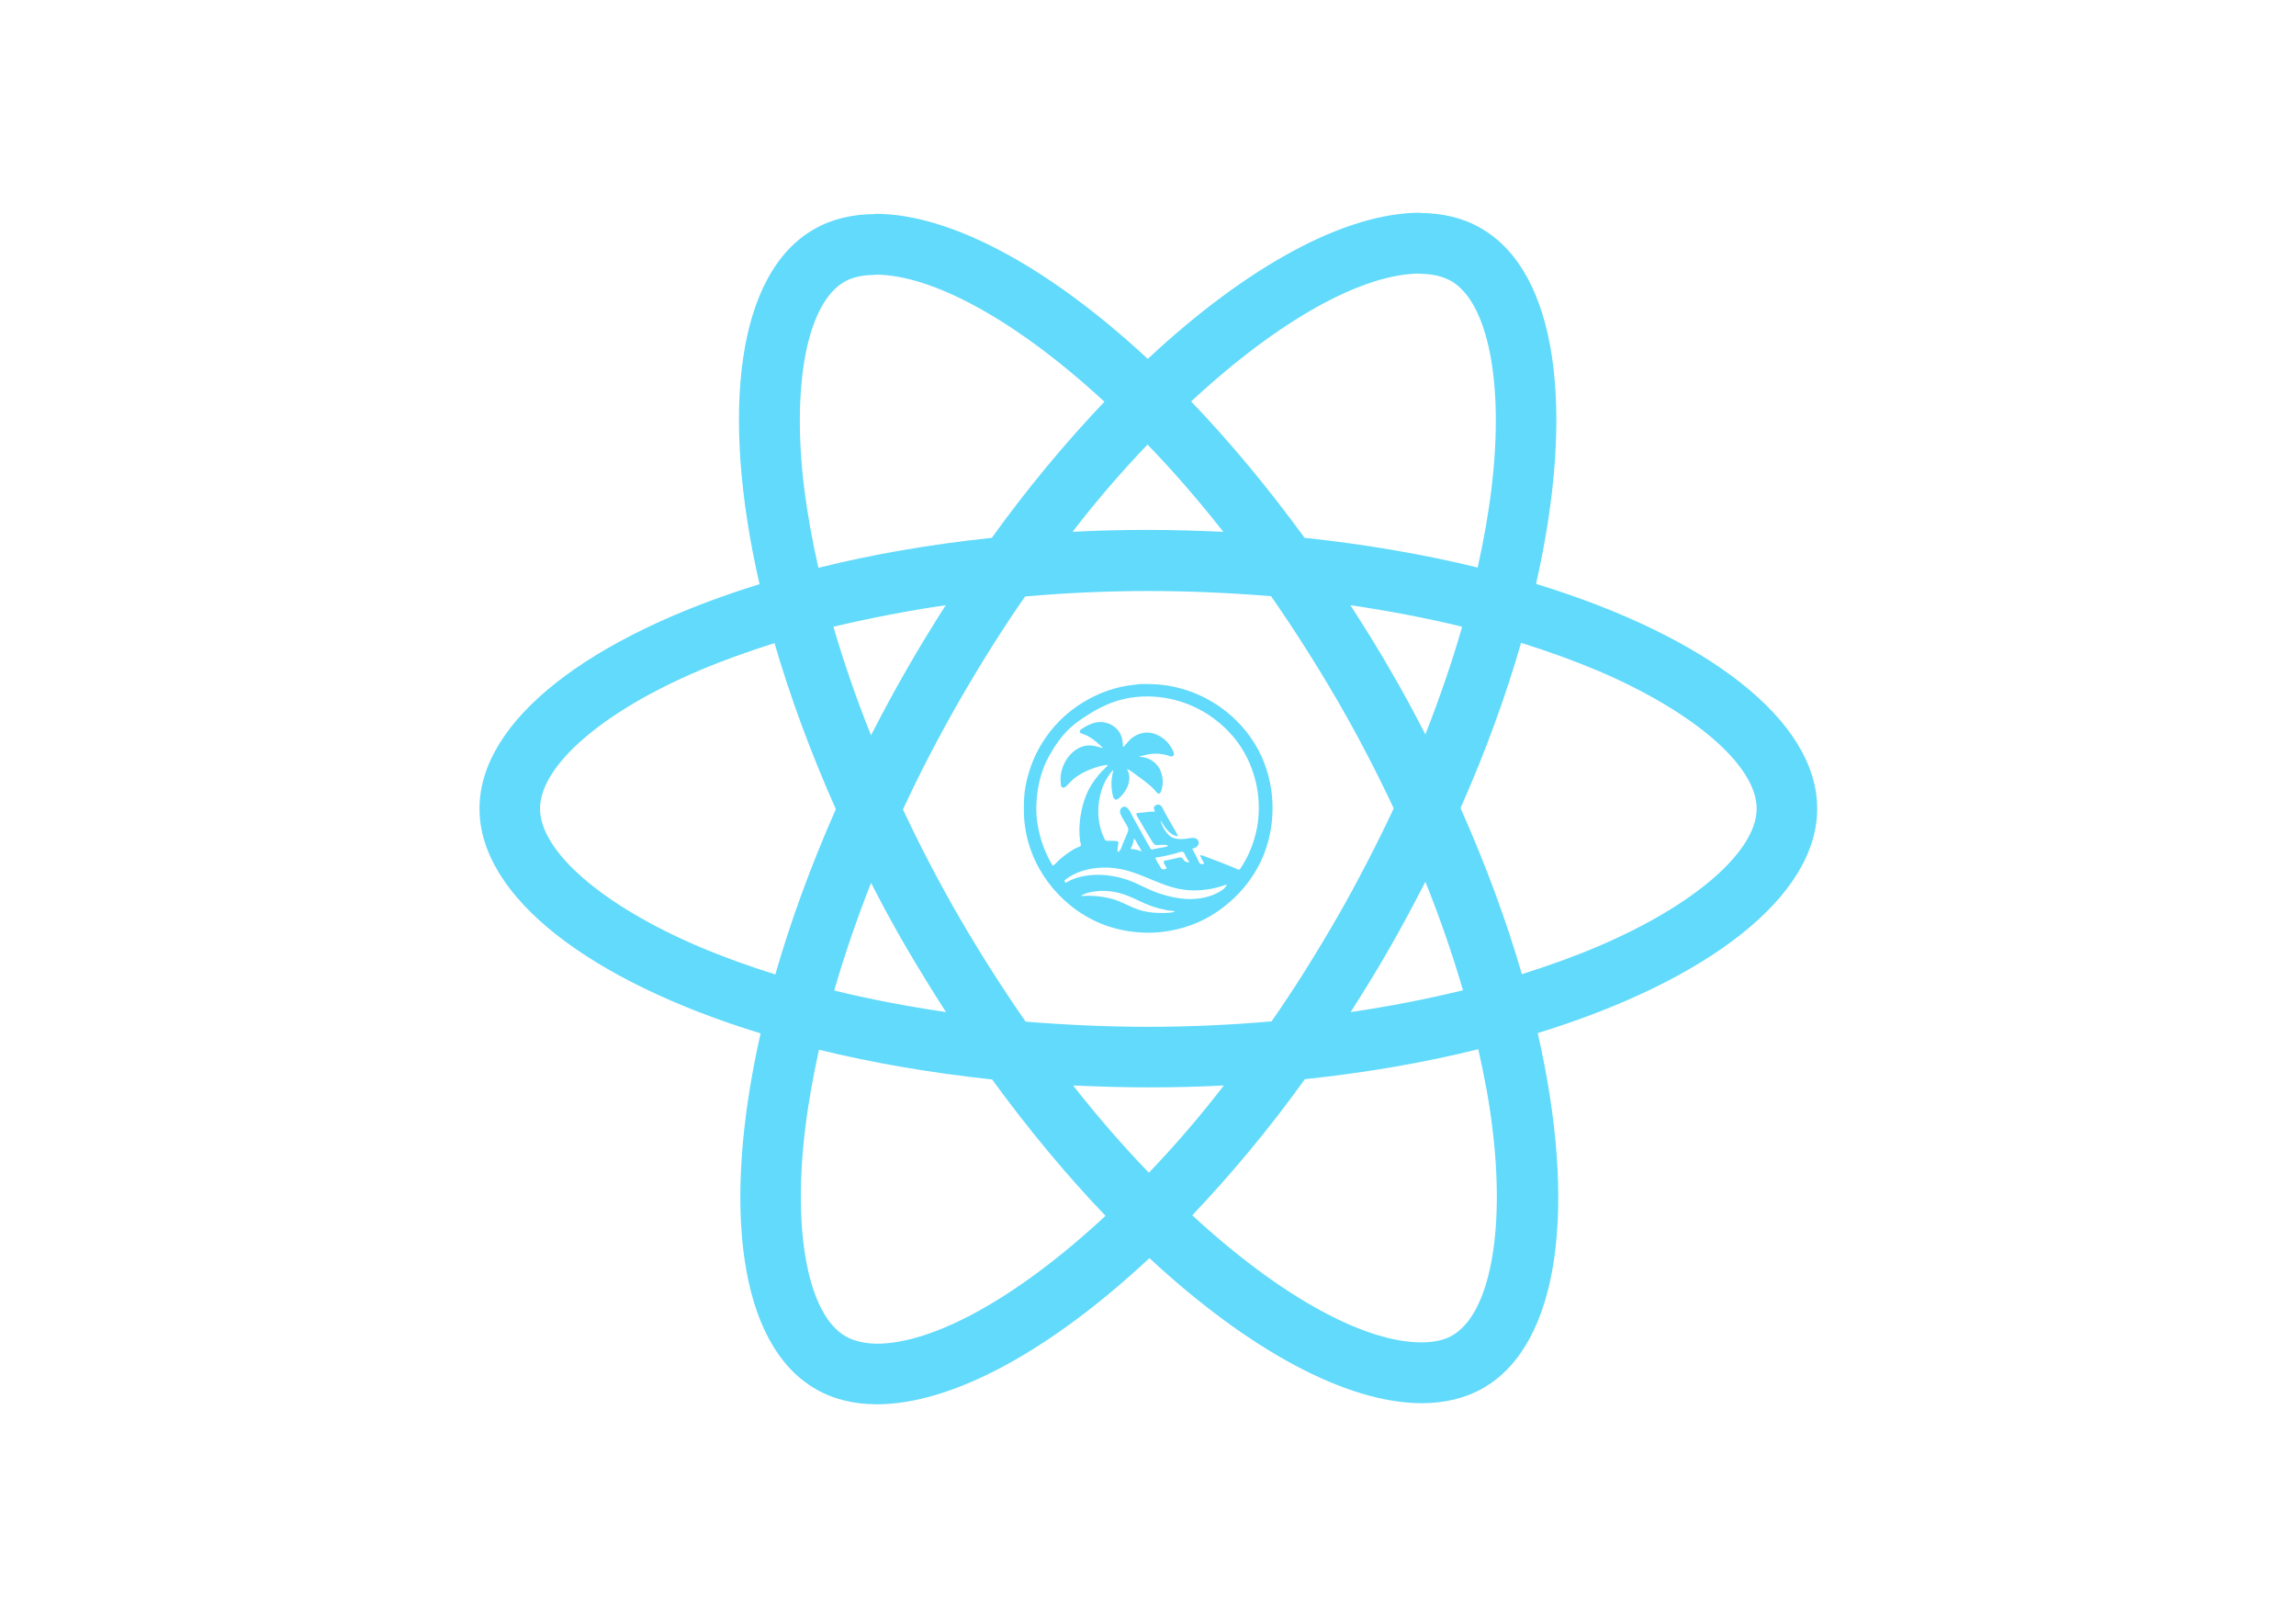
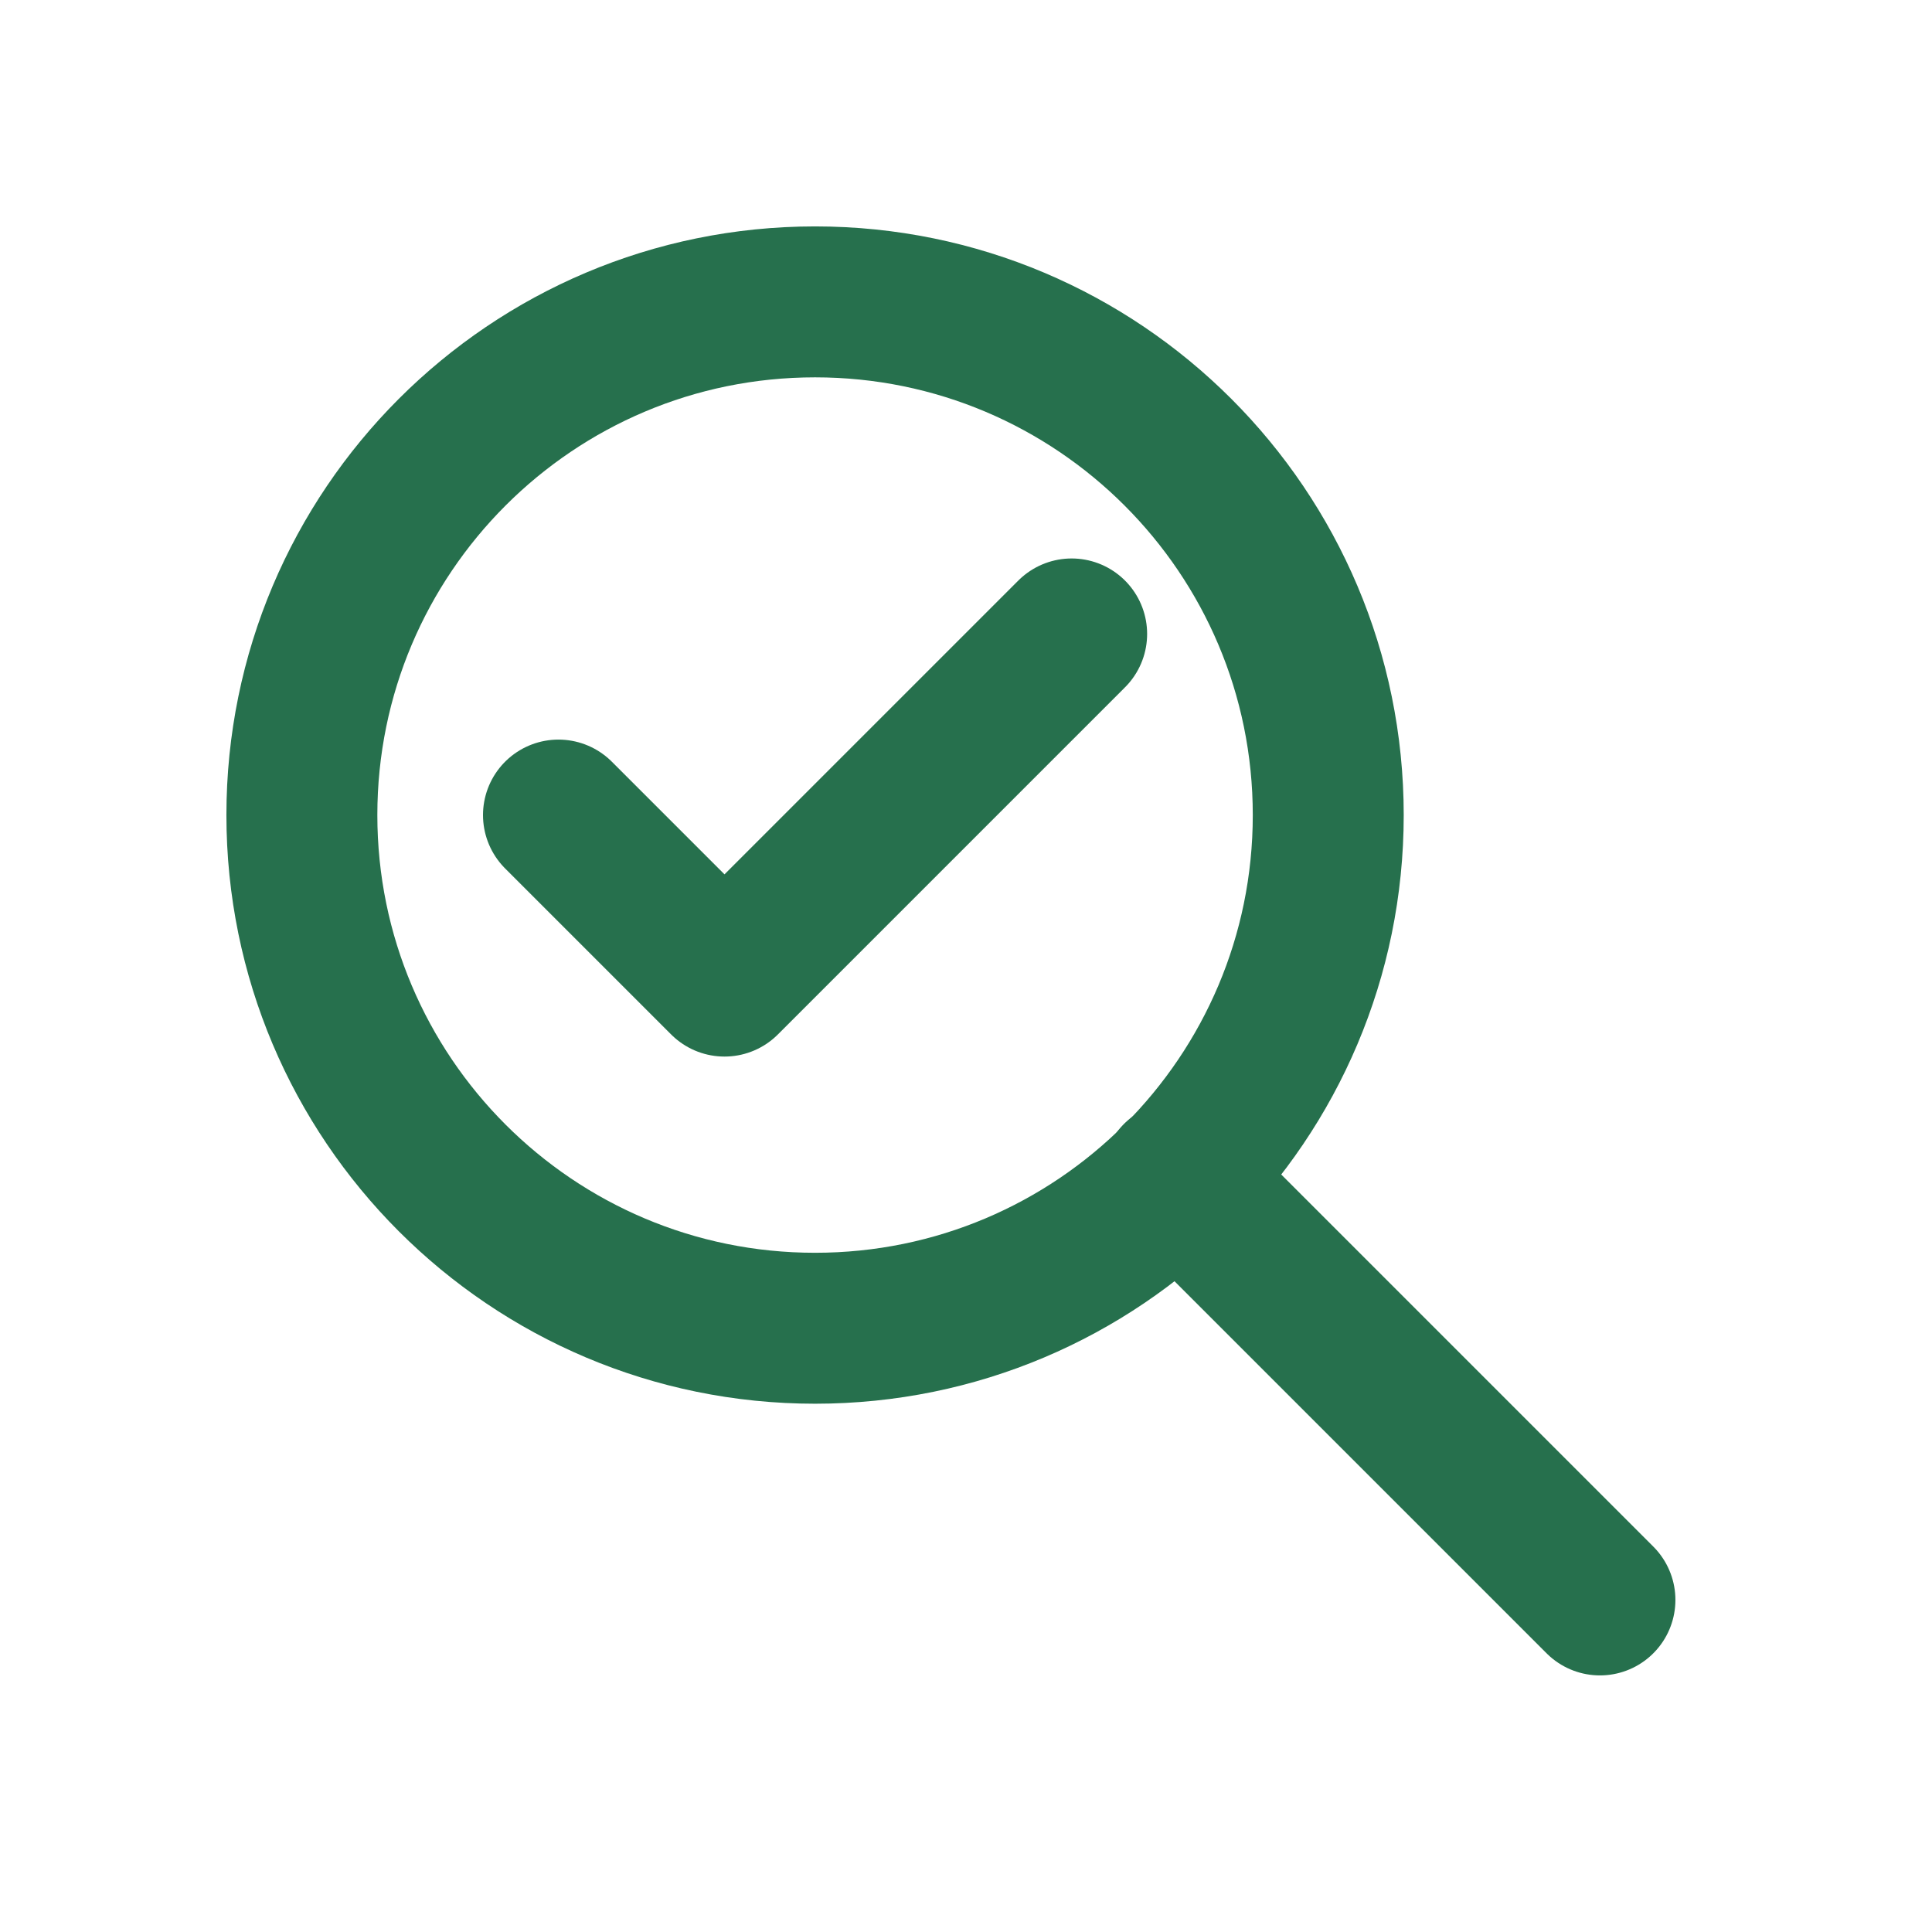
- <svg xmlns="http://www.w3.org/2000/svg" width="5355px" height="3786px" viewBox="0 0 5355 3786" version="1.1">
-   <g id="logo" stroke="none" fill="none" transform="translate(0.9778, 0)" fill-rule="evenodd" stroke-width="1">
-     <g id="Layer_1" transform="translate(1117.351, 496.0658)" fill="#61DAFB">
-       <g id="Group" fill-rule="nonzero">
-         <path d="M3119.934,1389.62 C3119.934,1182.926 2861.105,987.044 2464.277,865.571 C2555.853,461.087 2515.153,139.28 2335.817,36.251 C2294.481,12.084 2246.149,0.636 2193.366,0.636 L2193.366,142.46 C2222.619,142.46 2246.149,148.184 2265.863,158.995 C2352.351,208.602 2389.872,397.489 2360.619,640.434 C2353.623,700.216 2342.176,763.178 2328.186,827.412 C2203.541,796.885 2067.449,773.354 1924.362,758.09 C1838.51,640.434 1749.478,533.589 1659.81,440.099 C1867.127,247.397 2061.726,141.824 2194.002,141.824 L2194.002,0 C2019.117,0 1790.178,124.652 1558.695,340.886 C1327.212,125.924 1098.273,2.544 923.389,2.544 L923.389,144.368 C1055.029,144.368 1250.263,249.305 1457.58,440.735 C1368.548,534.225 1279.516,640.434 1194.936,758.09 C1051.213,773.354 915.121,796.885 790.477,828.048 C775.85,764.45 765.039,702.76 757.408,643.614 C727.518,400.669 764.403,211.782 850.255,161.539 C869.333,150.092 894.135,145.004 923.389,145.004 L923.389,3.18 C869.969,3.18 821.638,14.628 779.666,38.795 C600.966,141.824 560.901,462.995 653.113,866.207 C257.557,988.316 0,1183.562 0,1389.62 C0,1595.678 258.829,1792.197 655.657,1913.669 C564.081,2318.154 604.781,2639.961 784.117,2742.99 C825.453,2767.157 873.785,2778.605 927.204,2778.605 C1102.088,2778.605 1331.028,2653.952 1562.511,2437.718 C1793.994,2652.68 2022.933,2776.061 2197.817,2776.061 C2251.236,2776.061 2299.568,2764.613 2341.54,2740.446 C2520.24,2637.417 2560.305,2316.246 2468.093,1913.033 C2862.377,1791.561 3119.934,1595.678 3119.934,1389.62 L3119.934,1389.62 Z M2291.937,965.42 C2268.407,1047.462 2239.154,1132.048 2206.085,1216.633 C2180.011,1165.755 2152.665,1114.876 2122.776,1063.998 C2093.523,1013.119 2062.362,963.513 2031.2,915.178 C2121.504,928.534 2208.628,945.069 2291.937,965.42 Z M2000.675,1642.741 C1951.072,1728.599 1900.196,1810.004 1847.413,1885.686 C1752.658,1893.954 1656.63,1898.406 1559.967,1898.406 C1463.304,1898.406 1367.912,1893.954 1273.793,1886.322 C1221.01,1810.64 1169.498,1729.871 1119.895,1644.649 C1071.563,1561.335 1027.683,1476.75 987.619,1391.528 C1027.047,1306.307 1071.563,1221.085 1119.259,1137.772 C1168.862,1051.914 1219.738,970.508 1272.521,894.826 C1367.276,886.559 1463.304,882.107 1559.967,882.107 C1656.63,882.107 1752.022,886.559 1846.141,894.19 C1898.924,969.872 1950.436,1050.642 2000.039,1135.864 C2048.371,1219.177 2092.251,1303.763 2132.315,1388.984 C2092.251,1474.206 2048.371,1559.428 2000.675,1642.741 Z M2206.085,1560.063 C2240.425,1645.285 2269.679,1730.507 2293.845,1813.184 C2210.536,1833.536 2122.776,1850.707 2031.836,1864.063 C2062.998,1815.092 2094.159,1764.85 2123.412,1713.335 C2152.665,1662.457 2180.011,1610.942 2206.085,1560.063 Z M1561.239,2238.656 C1502.096,2177.602 1442.954,2109.552 1384.447,2035.142 C1441.682,2037.686 1500.188,2039.594 1559.331,2039.594 C1618.474,2039.594 1678.252,2038.322 1736.123,2035.142 C1678.888,2109.552 1619.746,2177.602 1561.239,2238.656 Z M1088.098,1864.063 C997.794,1850.707 910.67,1834.172 827.361,1813.82 C850.891,1731.779 880.144,1647.193 913.213,1562.607 C939.287,1613.486 966.633,1664.365 996.522,1715.243 C1026.411,1766.122 1056.936,1815.728 1088.098,1864.063 Z M1558.059,540.585 C1617.202,601.639 1676.344,669.689 1734.851,744.099 C1677.616,741.555 1619.11,739.647 1559.967,739.647 C1500.824,739.647 1441.046,740.919 1383.175,744.099 C1440.41,669.689 1499.552,601.639 1558.059,540.585 Z M1087.462,915.178 C1056.301,964.148 1025.139,1014.391 995.886,1065.906 C966.633,1116.784 939.287,1167.663 913.213,1218.541 C878.873,1133.32 849.619,1048.098 825.453,965.42 C908.762,945.705 996.522,928.534 1087.462,915.178 Z M511.934,1711.427 C286.81,1615.394 141.179,1489.47 141.179,1389.62 C141.179,1289.771 286.81,1163.211 511.934,1067.814 C566.625,1044.282 626.403,1023.295 688.09,1003.579 C724.339,1128.232 772.034,1257.972 831.177,1390.892 C772.67,1523.177 725.61,1652.281 689.998,1776.297 C627.039,1756.582 567.261,1734.959 511.934,1711.427 Z M854.071,2620.245 C767.583,2570.639 730.062,2381.752 759.315,2138.807 C766.311,2079.025 777.758,2016.062 791.748,1951.828 C916.393,1982.355 1052.485,2005.887 1195.572,2021.15 C1281.424,2138.807 1370.456,2245.652 1460.124,2339.141 C1252.807,2531.844 1058.208,2637.417 925.932,2637.417 C897.315,2636.781 873.149,2631.057 854.071,2620.245 L854.071,2620.245 Z M2362.526,2135.627 C2392.416,2378.572 2355.531,2567.459 2269.679,2617.701 C2250.601,2629.149 2225.799,2634.237 2196.545,2634.237 C2064.905,2634.237 1869.671,2529.3 1662.354,2337.869 C1751.386,2244.38 1840.418,2138.171 1924.998,2020.514 C2068.721,2005.251 2204.813,1981.719 2329.457,1950.556 C2344.084,2014.791 2355.531,2076.481 2362.526,2135.627 L2362.526,2135.627 Z M2607.364,1711.427 C2552.673,1734.959 2492.895,1755.946 2431.208,1775.661 C2394.959,1651.009 2347.264,1521.269 2288.121,1388.348 C2346.628,1256.064 2393.688,1126.96 2429.3,1002.943 C2492.259,1022.659 2552.037,1044.282 2608,1067.814 C2833.124,1163.847 2978.755,1289.771 2978.755,1389.62 C2978.755,1489.47 2832.488,1616.03 2607.364,1711.427 L2607.364,1711.427 Z" id="Shape" />
-       </g>
-       <path d="M1537.378,1099.483 C1545.027,1098.477 1553.107,1099.162 1560.816,1099.162 C1589.375,1099.162 1617.414,1103.603 1644.738,1112.019 C1679.61,1122.761 1712.09,1139.935 1740.757,1162.53 C1775.894,1190.223 1805.008,1226.547 1823.69,1267.313 C1858.642,1343.584 1858.386,1436.017 1822.577,1511.966 C1799.423,1561.073 1762.278,1602.174 1717.319,1632.147 C1680.636,1656.602 1637.733,1671.571 1594.082,1676.871 C1538.521,1683.618 1478.454,1673.759 1428.506,1648.109 C1334.74,1599.956 1270.993,1503.042 1269.732,1396.835 C1269.489,1376.359 1269.807,1355.76 1273.855,1335.483 C1280.447,1302.459 1291.94,1270.537 1309.202,1241.56 C1327.874,1210.214 1351.993,1182.552 1380.875,1160.25 C1414.745,1134.096 1454.109,1115.285 1495.795,1105.714 C1505.553,1103.474 1515.35,1102.202 1525.194,1100.998 L1528.67,1100.575 C1531.569,1100.222 1534.471,1099.865 1537.378,1099.483 Z M1440.288,1582.053 C1427.386,1583.439 1413.778,1585.791 1402.705,1593.051 C1405.197,1593.651 1408.055,1593.055 1410.655,1593.051 C1416.901,1593.04 1423.207,1592.805 1429.447,1593.079 C1445.067,1593.766 1461.342,1596.269 1476.426,1600.412 C1488.014,1603.595 1498.773,1608.627 1509.545,1613.664 L1512.239,1614.923 C1518.527,1617.854 1524.844,1620.735 1531.356,1623.199 C1550.985,1630.626 1570.524,1632.934 1591.345,1632.934 L1593.252,1632.933 C1603.099,1632.92 1612.867,1632.729 1622.424,1630.034 C1617.115,1627.201 1609.514,1627.733 1603.632,1626.553 C1590.871,1623.992 1578.323,1620.866 1566.049,1616.479 C1546.69,1609.559 1528.857,1599.168 1509.673,1591.908 C1487.816,1583.637 1463.594,1579.55 1440.288,1582.053 Z M1459.803,1527.061 C1434.235,1527.061 1408.376,1531.573 1385.358,1543.194 C1379.782,1546.01 1374.481,1549.365 1369.458,1553.083 C1367.927,1554.216 1365.213,1555.672 1364.647,1557.643 C1364.073,1559.641 1366.125,1561.315 1367.289,1562.594 C1373.043,1559.522 1378.509,1556.271 1384.636,1553.938 C1424.261,1538.859 1472.298,1542.02 1511.842,1555.846 C1531.562,1562.742 1549.732,1573.054 1568.94,1581.141 C1590.422,1590.185 1612.363,1596.049 1635.434,1599.056 C1662.648,1602.602 1693.675,1599.728 1718.552,1587.426 C1727.293,1583.104 1739.429,1576.516 1743.125,1566.945 C1738.56,1567.344 1734.453,1569.304 1730.116,1570.655 C1723.219,1572.803 1716.24,1574.624 1709.156,1576.046 C1685.145,1580.865 1659.612,1581.86 1635.434,1577.486 C1610.812,1573.033 1588.074,1563.725 1565.311,1554.267 L1562.275,1553.005 C1550.637,1548.168 1538.971,1543.347 1527.02,1539.168 C1505.554,1531.662 1482.548,1527.061 1459.803,1527.061 Z M1504.614,1133.608 C1473.965,1140.391 1446.51,1153.598 1420.051,1170.248 C1404.69,1179.913 1389.996,1189.815 1376.685,1202.255 C1356.89,1220.756 1341.761,1243.243 1328.567,1266.73 C1314.972,1290.929 1306.255,1319.132 1302.042,1346.497 C1297.909,1373.344 1297.228,1401.571 1301.963,1428.44 C1307.881,1462.032 1319.145,1493.555 1336.933,1522.71 C1342.911,1519.913 1347.155,1513.536 1352.111,1509.24 C1362.119,1500.567 1372.626,1492.528 1383.913,1485.59 C1388.091,1483.022 1392.384,1481.028 1396.923,1479.201 C1398.635,1478.511 1401.434,1477.881 1402.24,1475.997 C1403.521,1473.005 1401.152,1467.798 1400.745,1464.698 C1399.584,1455.831 1398.883,1446.814 1399.102,1437.867 C1399.738,1411.81 1404.598,1385.389 1413.853,1361 C1420.826,1342.623 1431.48,1325.938 1444.101,1310.964 C1448.383,1305.883 1452.936,1301.154 1457.635,1296.462 C1458.213,1295.884 1458.821,1295.324 1459.436,1294.767 L1460.176,1294.098 C1462.275,1292.204 1464.361,1290.279 1465.585,1287.759 C1456.523,1287.765 1447.46,1290.383 1438.843,1293.041 C1420.279,1298.766 1402.196,1307.262 1386.804,1319.249 C1379.783,1324.718 1374.641,1331.885 1368.001,1337.64 C1365.965,1339.406 1362.316,1341.772 1359.502,1340.44 C1355.25,1338.428 1355.906,1330.045 1355.419,1326.193 C1353.545,1311.373 1359.149,1292.629 1366.27,1279.783 C1377.702,1259.161 1398.84,1241.553 1423.665,1242.168 C1434.386,1242.433 1443.771,1246.165 1454.021,1248.601 C1451.422,1244.902 1447.937,1242.206 1444.625,1239.174 C1436.509,1231.745 1427.632,1224.959 1417.883,1219.827 C1415.268,1218.45 1412.519,1217.434 1409.75,1216.46 L1408.087,1215.878 C1407.256,1215.587 1406.424,1215.294 1405.596,1214.991 C1403.513,1214.228 1400.891,1213.179 1400.108,1210.861 C1398.657,1206.567 1406.375,1202.59 1409.21,1200.78 C1420.168,1193.78 1433.605,1188.023 1446.793,1187.698 C1467.403,1187.192 1487.541,1198.648 1496.031,1218.144 C1499.419,1225.924 1500.098,1234.211 1500.709,1242.527 L1500.823,1244.086 C1500.881,1244.866 1500.939,1245.646 1501,1246.425 C1507.473,1241.139 1512.026,1233.359 1518.347,1227.697 C1533.128,1214.455 1553.359,1208.576 1572.554,1214.537 C1589.901,1219.924 1604.977,1231.916 1613.851,1247.876 C1616.172,1252.051 1622.649,1262.256 1617.97,1266.415 C1614.308,1269.671 1609.663,1267.134 1605.801,1265.783 C1601.812,1264.39 1597.644,1263.691 1593.514,1262.861 C1583.011,1260.752 1570.793,1260.971 1560.267,1262.825 C1553.461,1264.023 1546.81,1266.45 1540.029,1267.455 L1540.029,1268.905 C1558.571,1269.059 1576.507,1279.656 1585.655,1295.736 C1589.445,1302.398 1591.338,1310.023 1592.79,1317.491 C1594.586,1326.721 1593.324,1336.776 1590.806,1345.772 C1589.962,1348.788 1588.43,1353.901 1584.83,1354.596 C1582.285,1355.087 1580.124,1352.548 1578.671,1350.837 C1574.863,1346.351 1571.24,1342.087 1566.772,1338.213 C1555.466,1328.414 1543.512,1319.375 1531.356,1310.659 C1524.902,1306.031 1517.833,1300.014 1510.396,1297.186 C1512.487,1302.232 1514.535,1306.923 1515.247,1312.415 C1517.338,1328.568 1510.588,1343.773 1500.455,1355.924 C1497.363,1359.633 1494.056,1363.368 1490.159,1366.249 C1488.543,1367.444 1486.515,1369.004 1484.377,1368.667 C1477.674,1367.606 1476.876,1357.484 1475.848,1352.298 C1472.367,1334.734 1473.765,1317.29 1478.595,1300.087 C1474.298,1302.27 1471.192,1307.046 1468.494,1310.964 C1462.558,1319.586 1457.408,1328.705 1453.714,1338.52 C1439.005,1377.62 1439.147,1423.417 1458.202,1461.058 C1460.33,1465.262 1463.559,1464.698 1467.753,1464.698 C1472.809,1464.698 1477.913,1464.444 1482.931,1465.115 C1484.884,1465.376 1487.596,1465.144 1489.142,1466.585 C1490.993,1468.313 1490.006,1471.274 1489.58,1473.4 C1488.389,1479.341 1487.991,1484.742 1487.991,1490.803 C1495.902,1489.575 1498.095,1476.869 1500.899,1470.499 C1504.077,1463.283 1507.311,1456.06 1510.251,1448.744 C1511.696,1445.149 1513.63,1441.129 1513.122,1437.142 C1512.553,1432.661 1509.321,1427.91 1507.069,1424.089 C1502.806,1416.857 1497.961,1409.415 1494.823,1401.609 C1492.314,1395.369 1494.65,1387.571 1501.724,1385.342 C1505.625,1384.112 1509.788,1386.524 1512.327,1389.349 C1515.933,1393.361 1518.674,1398.7 1521.268,1403.887 L1522.006,1405.364 C1522.986,1407.324 1523.955,1409.242 1524.953,1411.036 L1555.106,1465.423 C1557.667,1470.028 1560.233,1474.629 1562.853,1479.201 C1563.875,1480.985 1564.916,1483.739 1567.009,1484.5 C1568.874,1485.177 1571.422,1484.214 1573.276,1483.842 C1578.091,1482.876 1582.899,1481.833 1587.732,1480.959 C1593.522,1479.911 1602.35,1480.107 1606.523,1475.575 C1600.419,1473.638 1593.363,1473.753 1587.009,1474.189 C1586.223,1474.243 1585.42,1474.344 1584.609,1474.451 L1583.912,1474.543 C1581.004,1474.924 1578.034,1475.228 1575.456,1473.587 C1570.236,1470.264 1566.767,1462.589 1563.574,1457.446 C1555.701,1444.765 1548.283,1431.892 1540.744,1419.013 C1538.341,1414.907 1535.866,1410.833 1533.536,1406.685 C1532.636,1405.081 1531.301,1402.967 1532.591,1401.199 C1533.932,1399.36 1536.841,1399.234 1539.486,1399.229 L1540.639,1399.229 C1541.481,1399.227 1542.264,1399.213 1542.92,1399.126 C1553.681,1397.708 1564.591,1396.533 1575.445,1396.533 C1574.6,1393.589 1572.184,1390.261 1572.956,1387.109 C1574.685,1380.056 1584.815,1377.849 1589.526,1382.91 C1592.688,1386.307 1594.526,1390.983 1596.584,1395.083 C1599.299,1400.494 1602.391,1405.726 1605.299,1411.036 C1610.389,1420.333 1615.948,1429.375 1621.182,1438.592 C1621.649,1439.416 1622.132,1440.235 1622.62,1441.053 L1623.353,1442.281 C1625.556,1445.967 1627.742,1449.687 1628.929,1453.82 C1610.75,1452.987 1597.104,1431.847 1589.177,1417.562 C1588.545,1419.85 1589.573,1421.891 1590.394,1424.089 C1592.102,1428.654 1594.143,1433.001 1596.712,1437.142 C1600.381,1443.055 1604.586,1449.144 1610.137,1453.437 C1619.988,1461.054 1632.977,1461.097 1644.83,1460.282 C1652.43,1459.759 1661.927,1456.293 1669.404,1458.645 C1676.868,1460.993 1679.872,1469.239 1675.439,1475.574 C1672.119,1480.32 1667.687,1482.112 1662.176,1482.827 C1666.073,1491.201 1671.179,1498.974 1674.879,1507.482 C1676.421,1511.027 1678.028,1516.459 1681.722,1518.329 C1684.181,1519.573 1687.705,1518.414 1690.364,1518.359 C1687.695,1511.286 1682.699,1505.284 1680.245,1498.055 C1687.726,1498.398 1694.962,1502.309 1701.928,1504.805 C1717.739,1510.47 1733.32,1516.744 1748.907,1523 C1754.465,1525.23 1760.055,1527.438 1765.531,1529.862 C1767.534,1530.749 1770.308,1532.822 1772.523,1531.546 C1774.33,1530.504 1775.499,1528.019 1776.613,1526.336 C1779.73,1521.627 1782.553,1516.738 1785.35,1511.833 C1796.549,1492.19 1804.763,1470.666 1810.25,1448.744 C1828.35,1376.443 1812.823,1296.668 1769.329,1236.273 C1752.618,1213.069 1731.602,1193.008 1708.433,1176.395 C1650.449,1134.821 1574.377,1118.171 1504.614,1133.608 Z M1623.147,1494.16 C1607.776,1498.175 1591.935,1501.813 1576.167,1503.856 C1578.241,1510.929 1583.308,1517.808 1587.018,1524.161 C1588.452,1526.617 1589.986,1529.906 1592.82,1530.972 C1596.021,1532.176 1599.889,1530.222 1602.91,1529.237 C1601.511,1525.403 1599.158,1521.954 1597.232,1518.359 C1596.438,1516.877 1595.21,1515.122 1595.864,1513.362 C1597.101,1510.037 1602.235,1510.232 1605.078,1509.655 C1612.571,1508.132 1619.986,1506.231 1627.484,1504.726 C1630.246,1504.172 1634.092,1502.669 1636.869,1503.597 C1640.506,1504.813 1641.615,1509.156 1644.259,1511.547 C1647.29,1514.289 1651.823,1514.71 1655.671,1515.459 C1653.323,1510.165 1649.42,1505.533 1646.918,1500.23 C1645.463,1497.146 1644.268,1492.609 1641.082,1490.827 C1636.694,1488.371 1627.632,1492.988 1623.147,1494.16 Z M1526.297,1458.896 C1525.573,1468.09 1522.758,1475.57 1518.347,1483.552 C1523.402,1484.193 1528.559,1484.421 1533.525,1485.654 C1537.246,1486.578 1540.676,1488.34 1544.366,1489.353 C1542.393,1483.945 1538.732,1479.12 1535.896,1474.125 C1533.032,1469.083 1530.469,1462.956 1526.297,1458.896 Z" id="Combined-Shape-Copy" fill-rule="nonzero" />
-     </g>
-   </g>
+ <svg xmlns="http://www.w3.org/2000/svg" width="64" height="64" viewBox="0 0 64 64" fill="none" color="#26704d">
+   <circle cx="27" cy="27" r="17" stroke="currentColor" stroke-width="5" />
+   <path d="m39 39 14 14" stroke="currentColor" stroke-width="5" stroke-linecap="round" />
+   <path d="m18.5 27 5.5 5.5L35.5 21" stroke="currentColor" stroke-width="5" stroke-linecap="round" stroke-linejoin="round" />
</svg>
